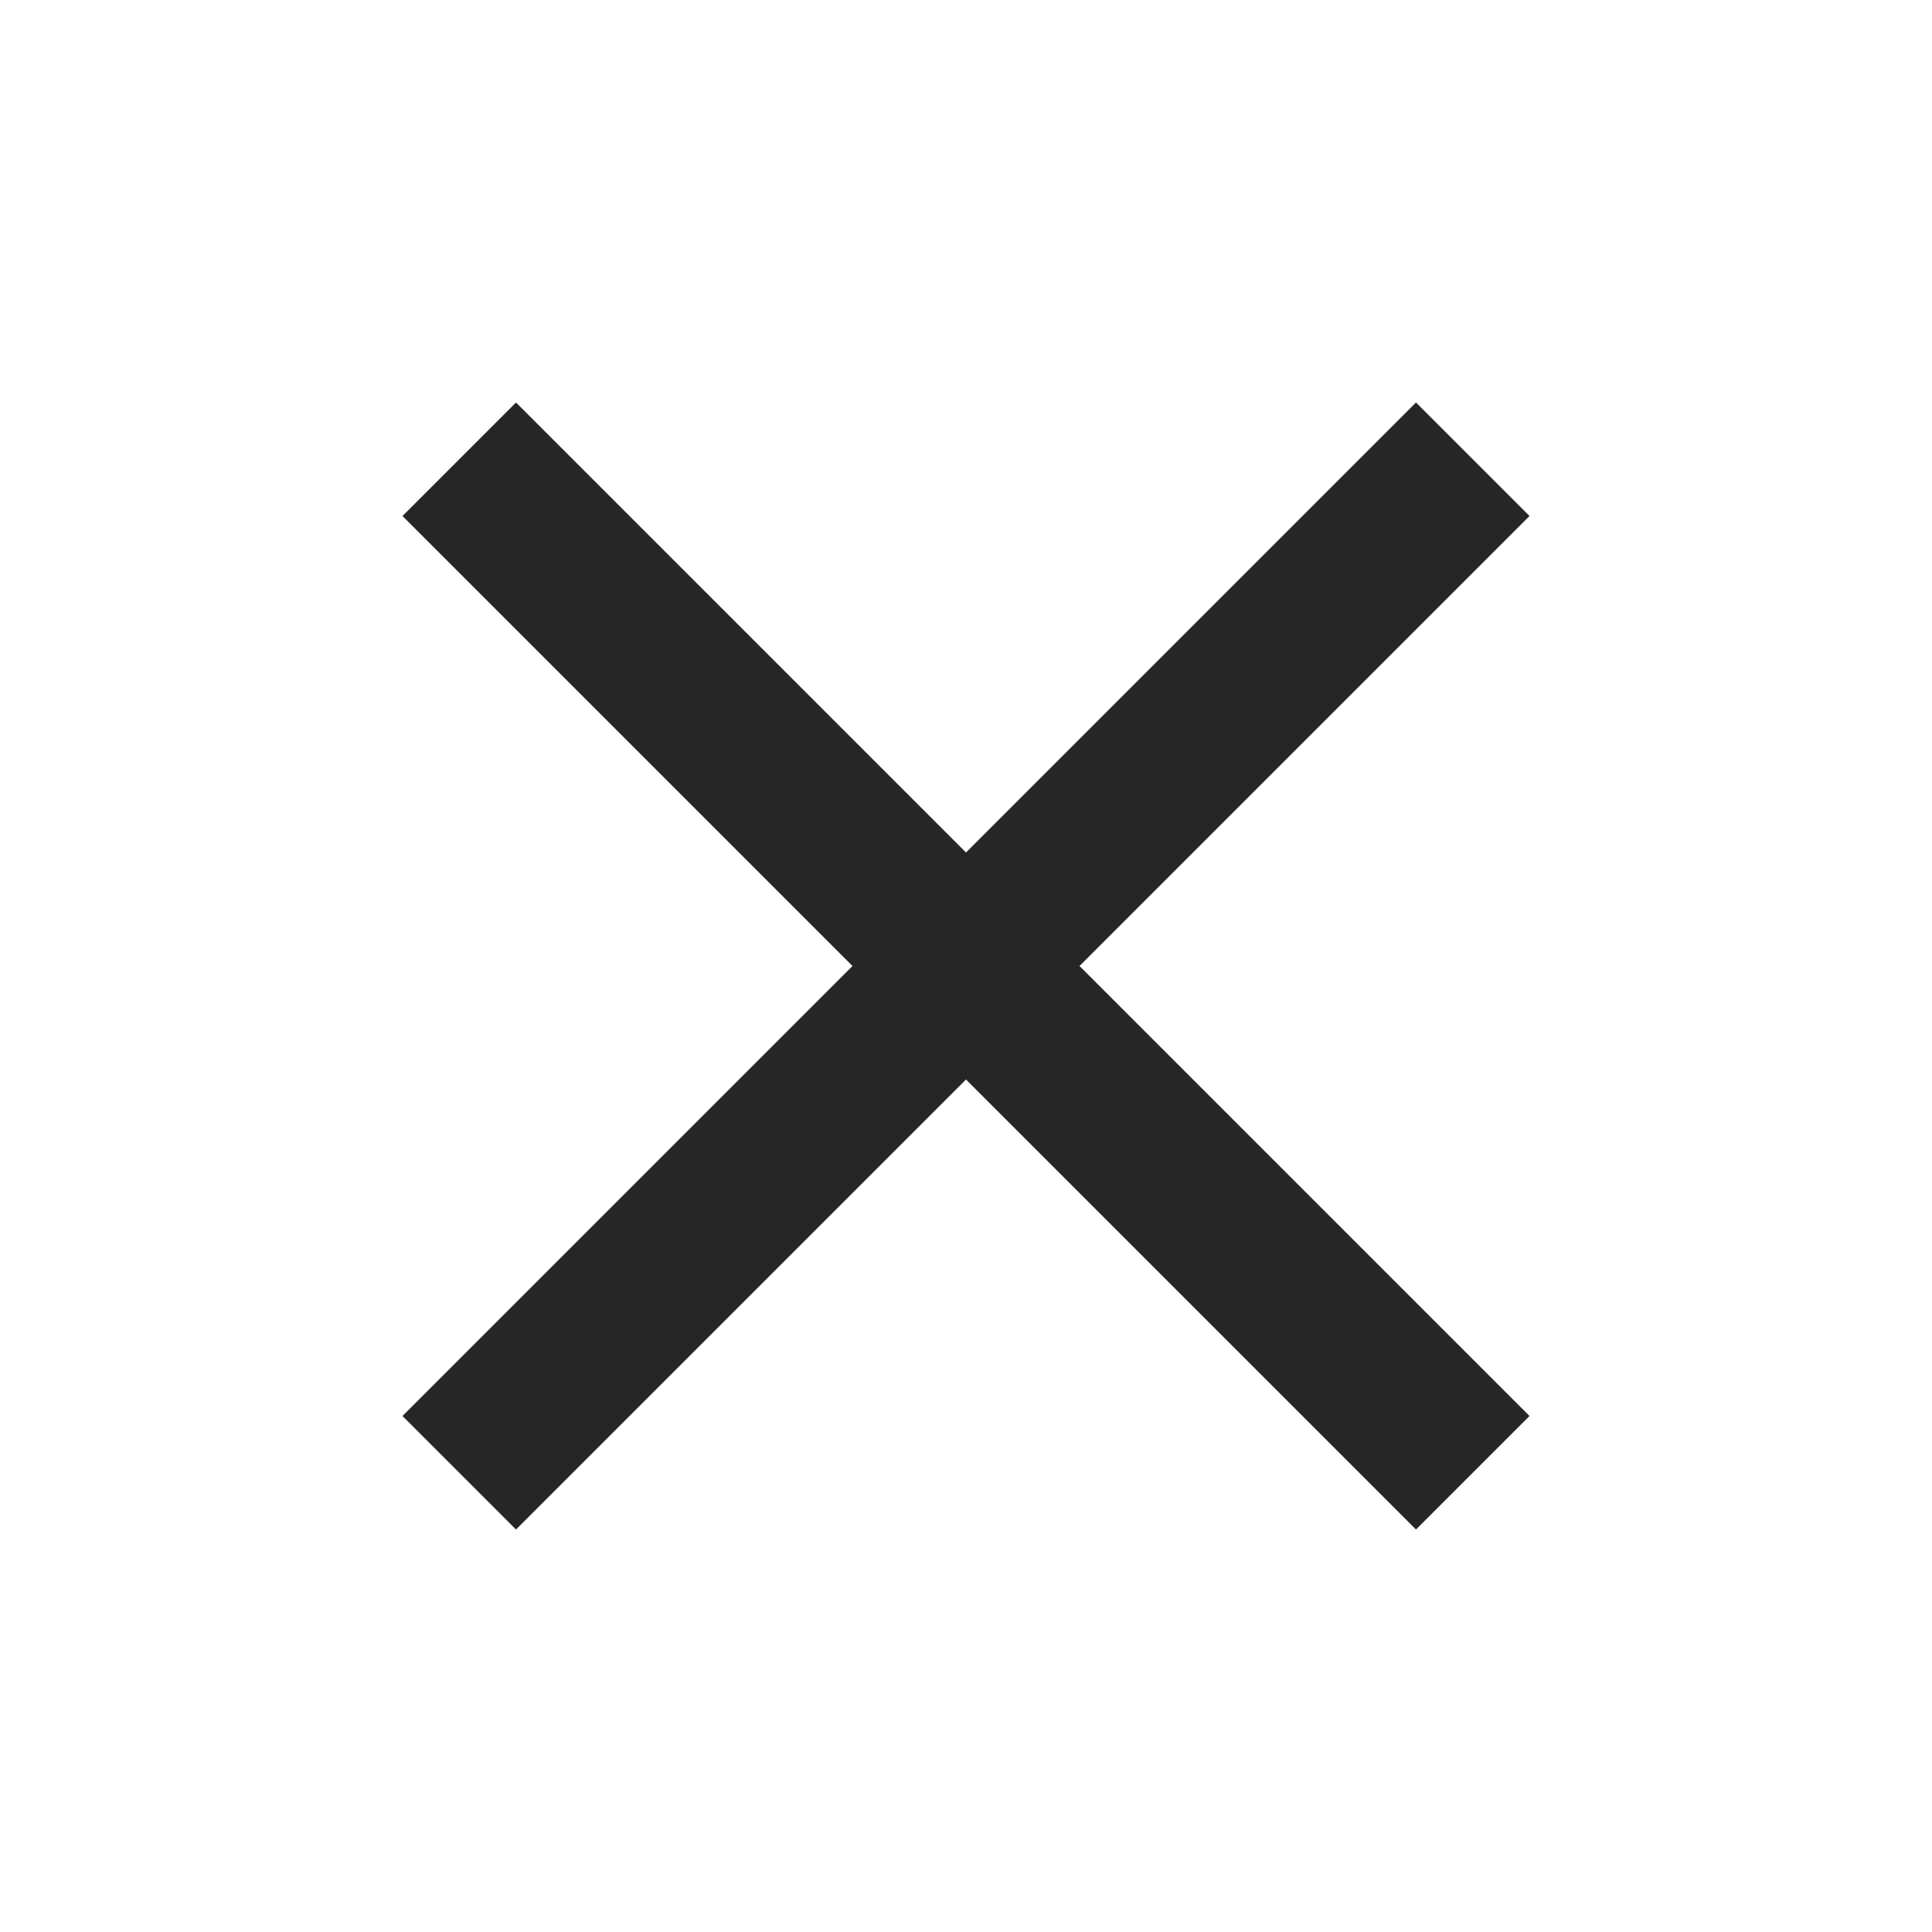
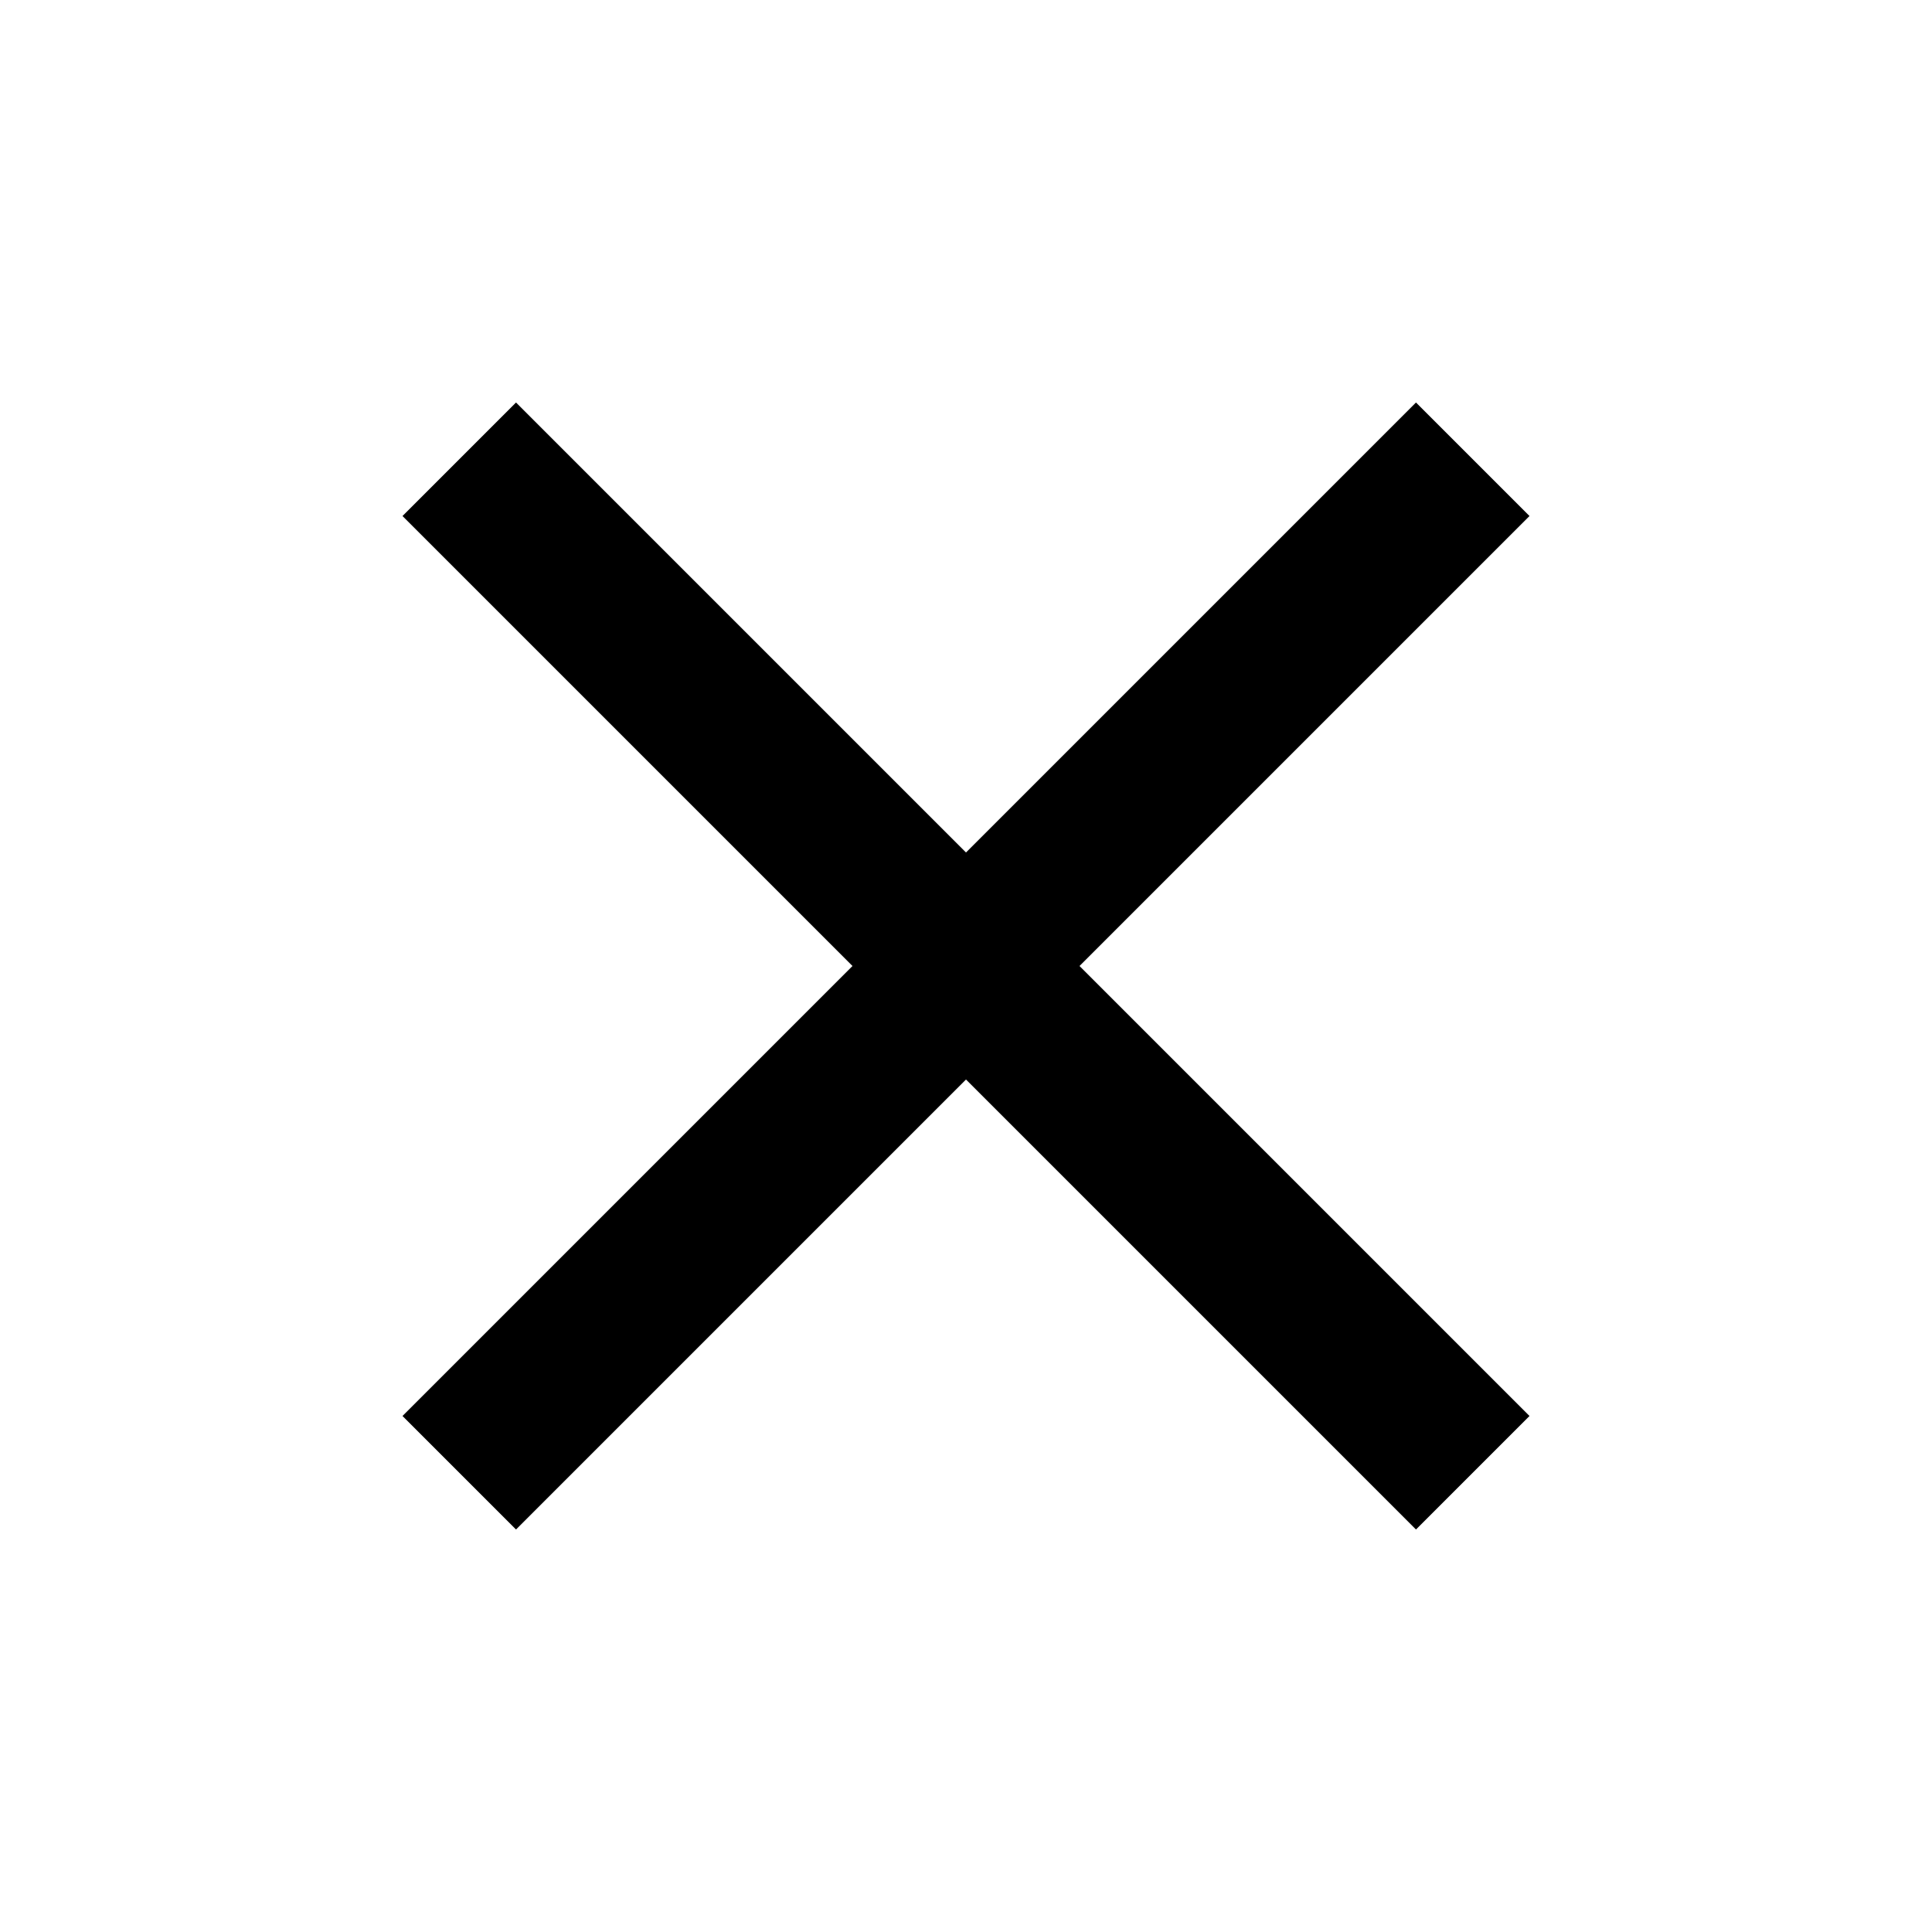
- <svg xmlns="http://www.w3.org/2000/svg" height="24px" viewBox="0 0 24 24" width="24px" fill="#262626">
+ <svg xmlns="http://www.w3.org/2000/svg" height="100%" viewBox="0 0 24 24" width="100%" fill="currentColor">
  <path d="M0 0h24v24H0z" fill="none" />
  <path d="M19 6.41L17.59 5 12 10.59 6.41 5 5 6.41 10.59 12 5 17.59 6.41 19 12 13.41 17.59 19 19 17.59 13.41 12z" />
</svg>
